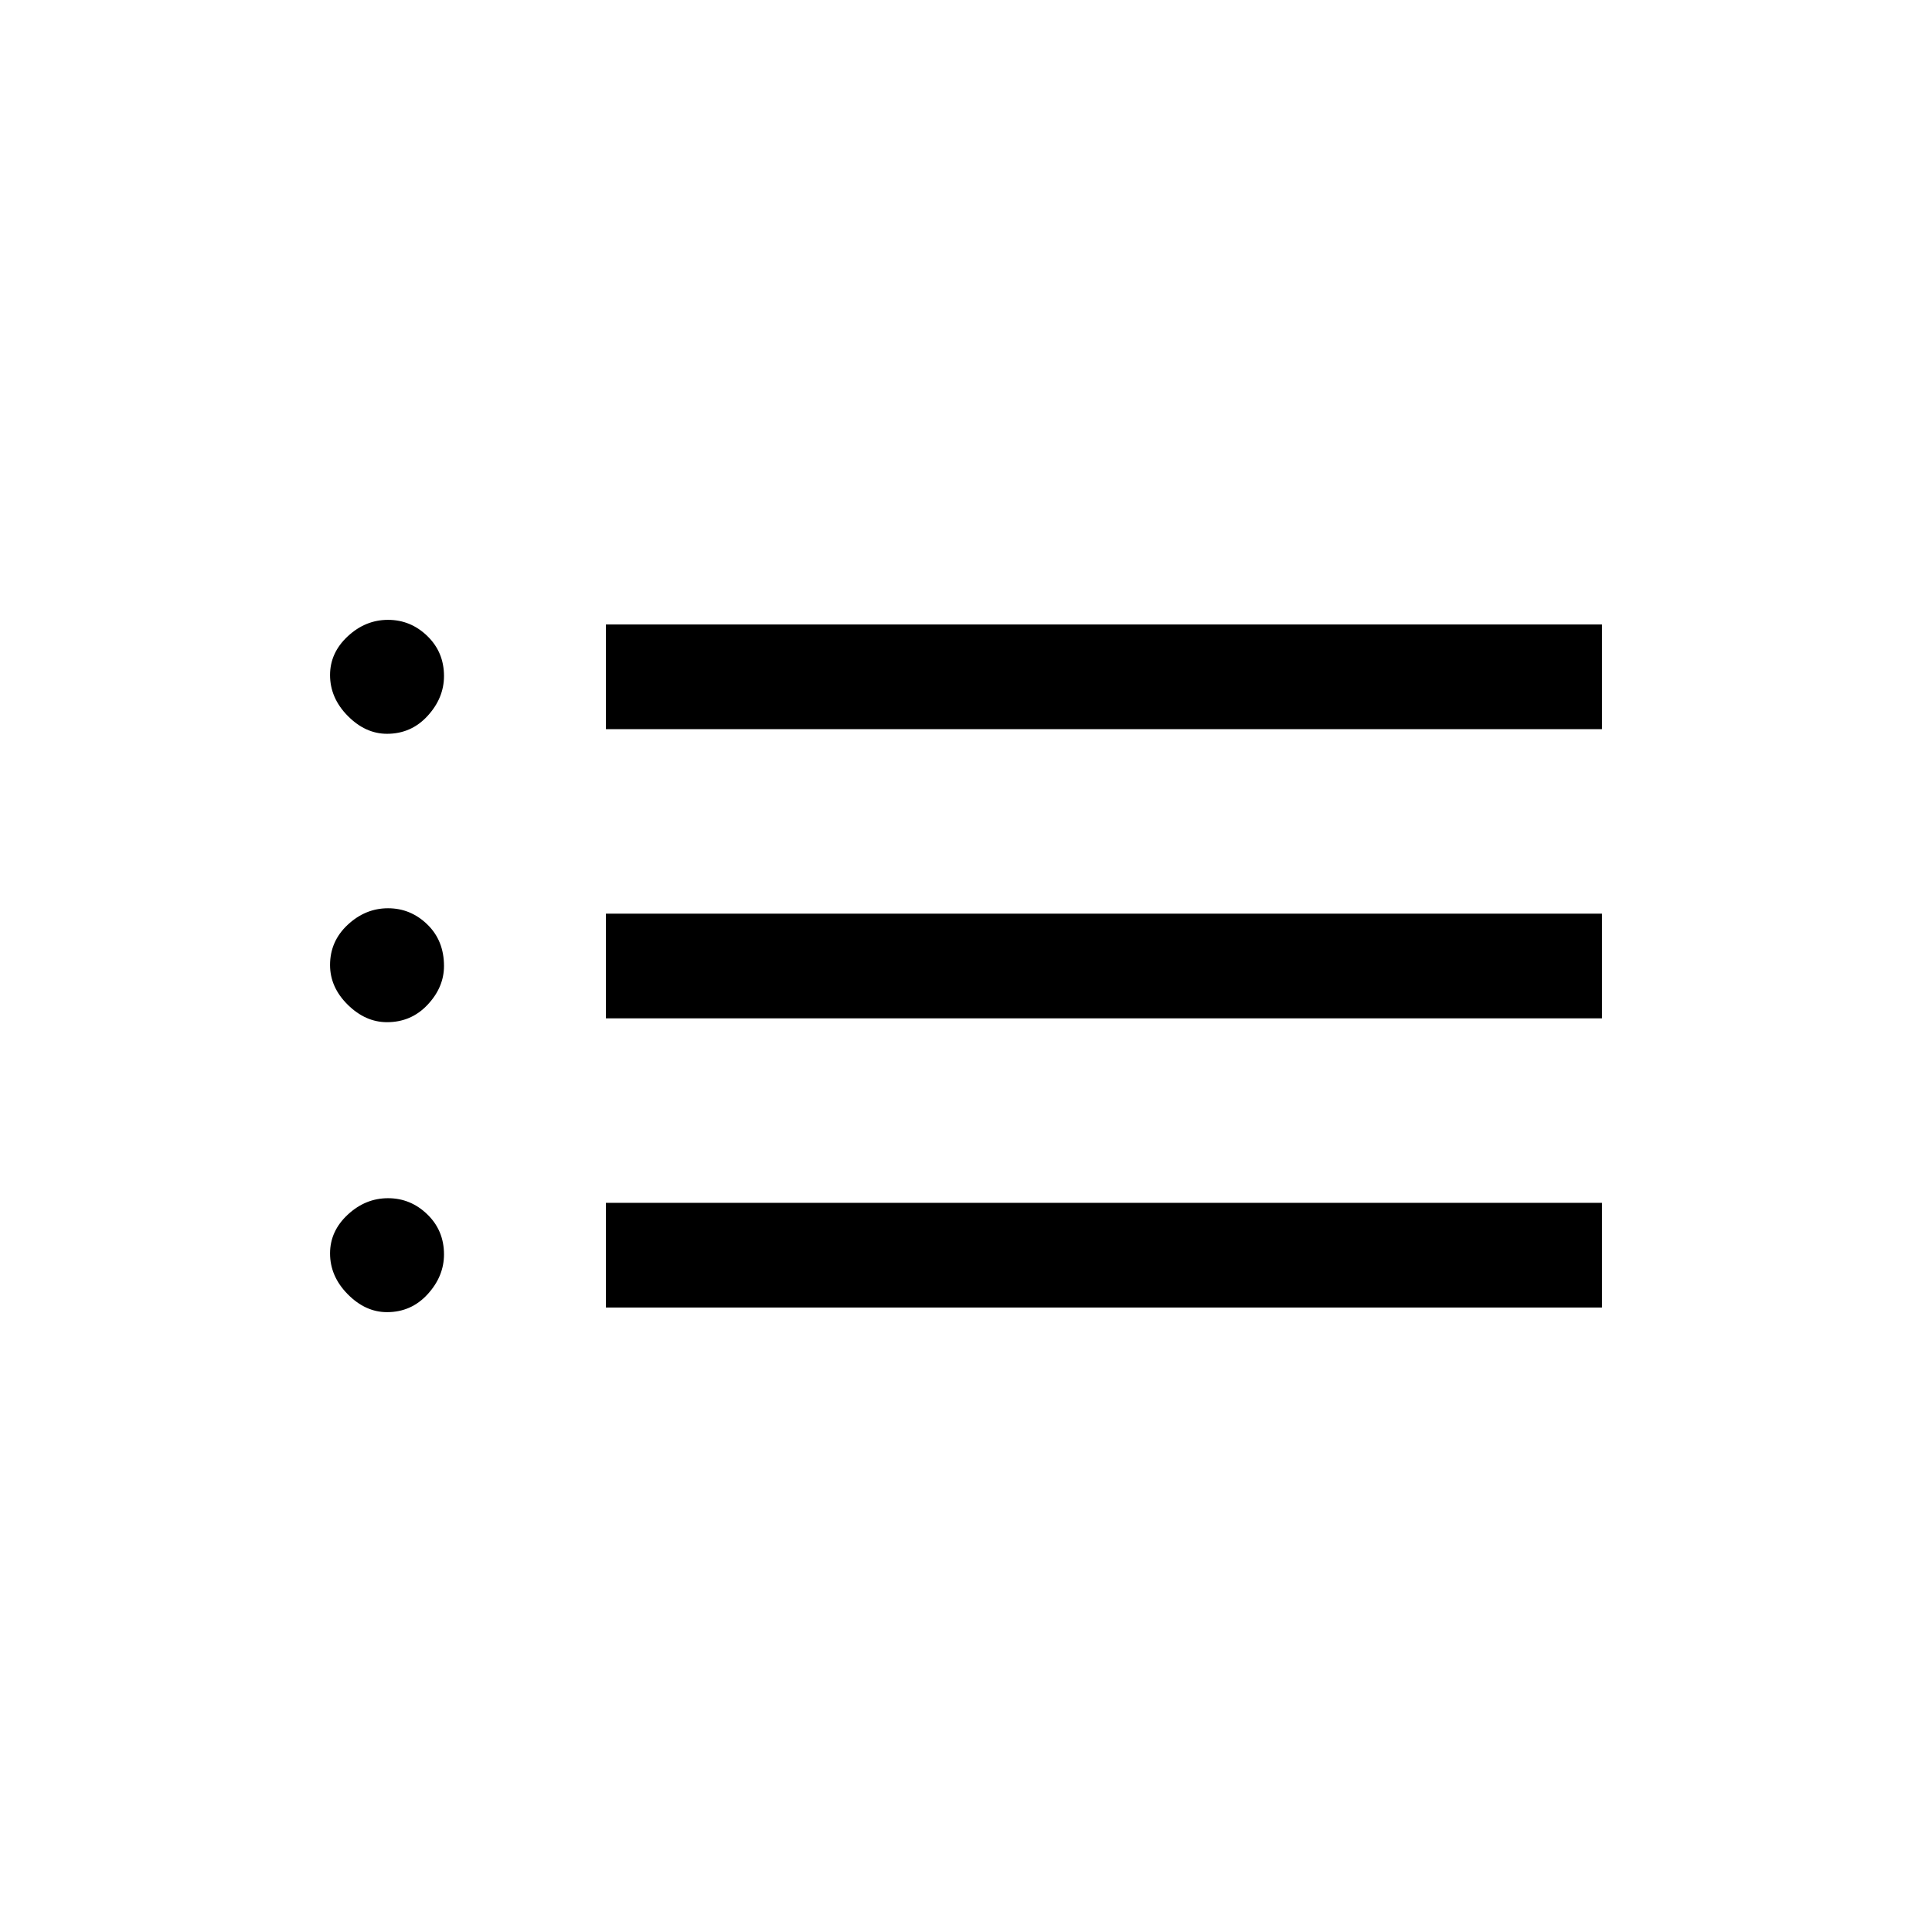
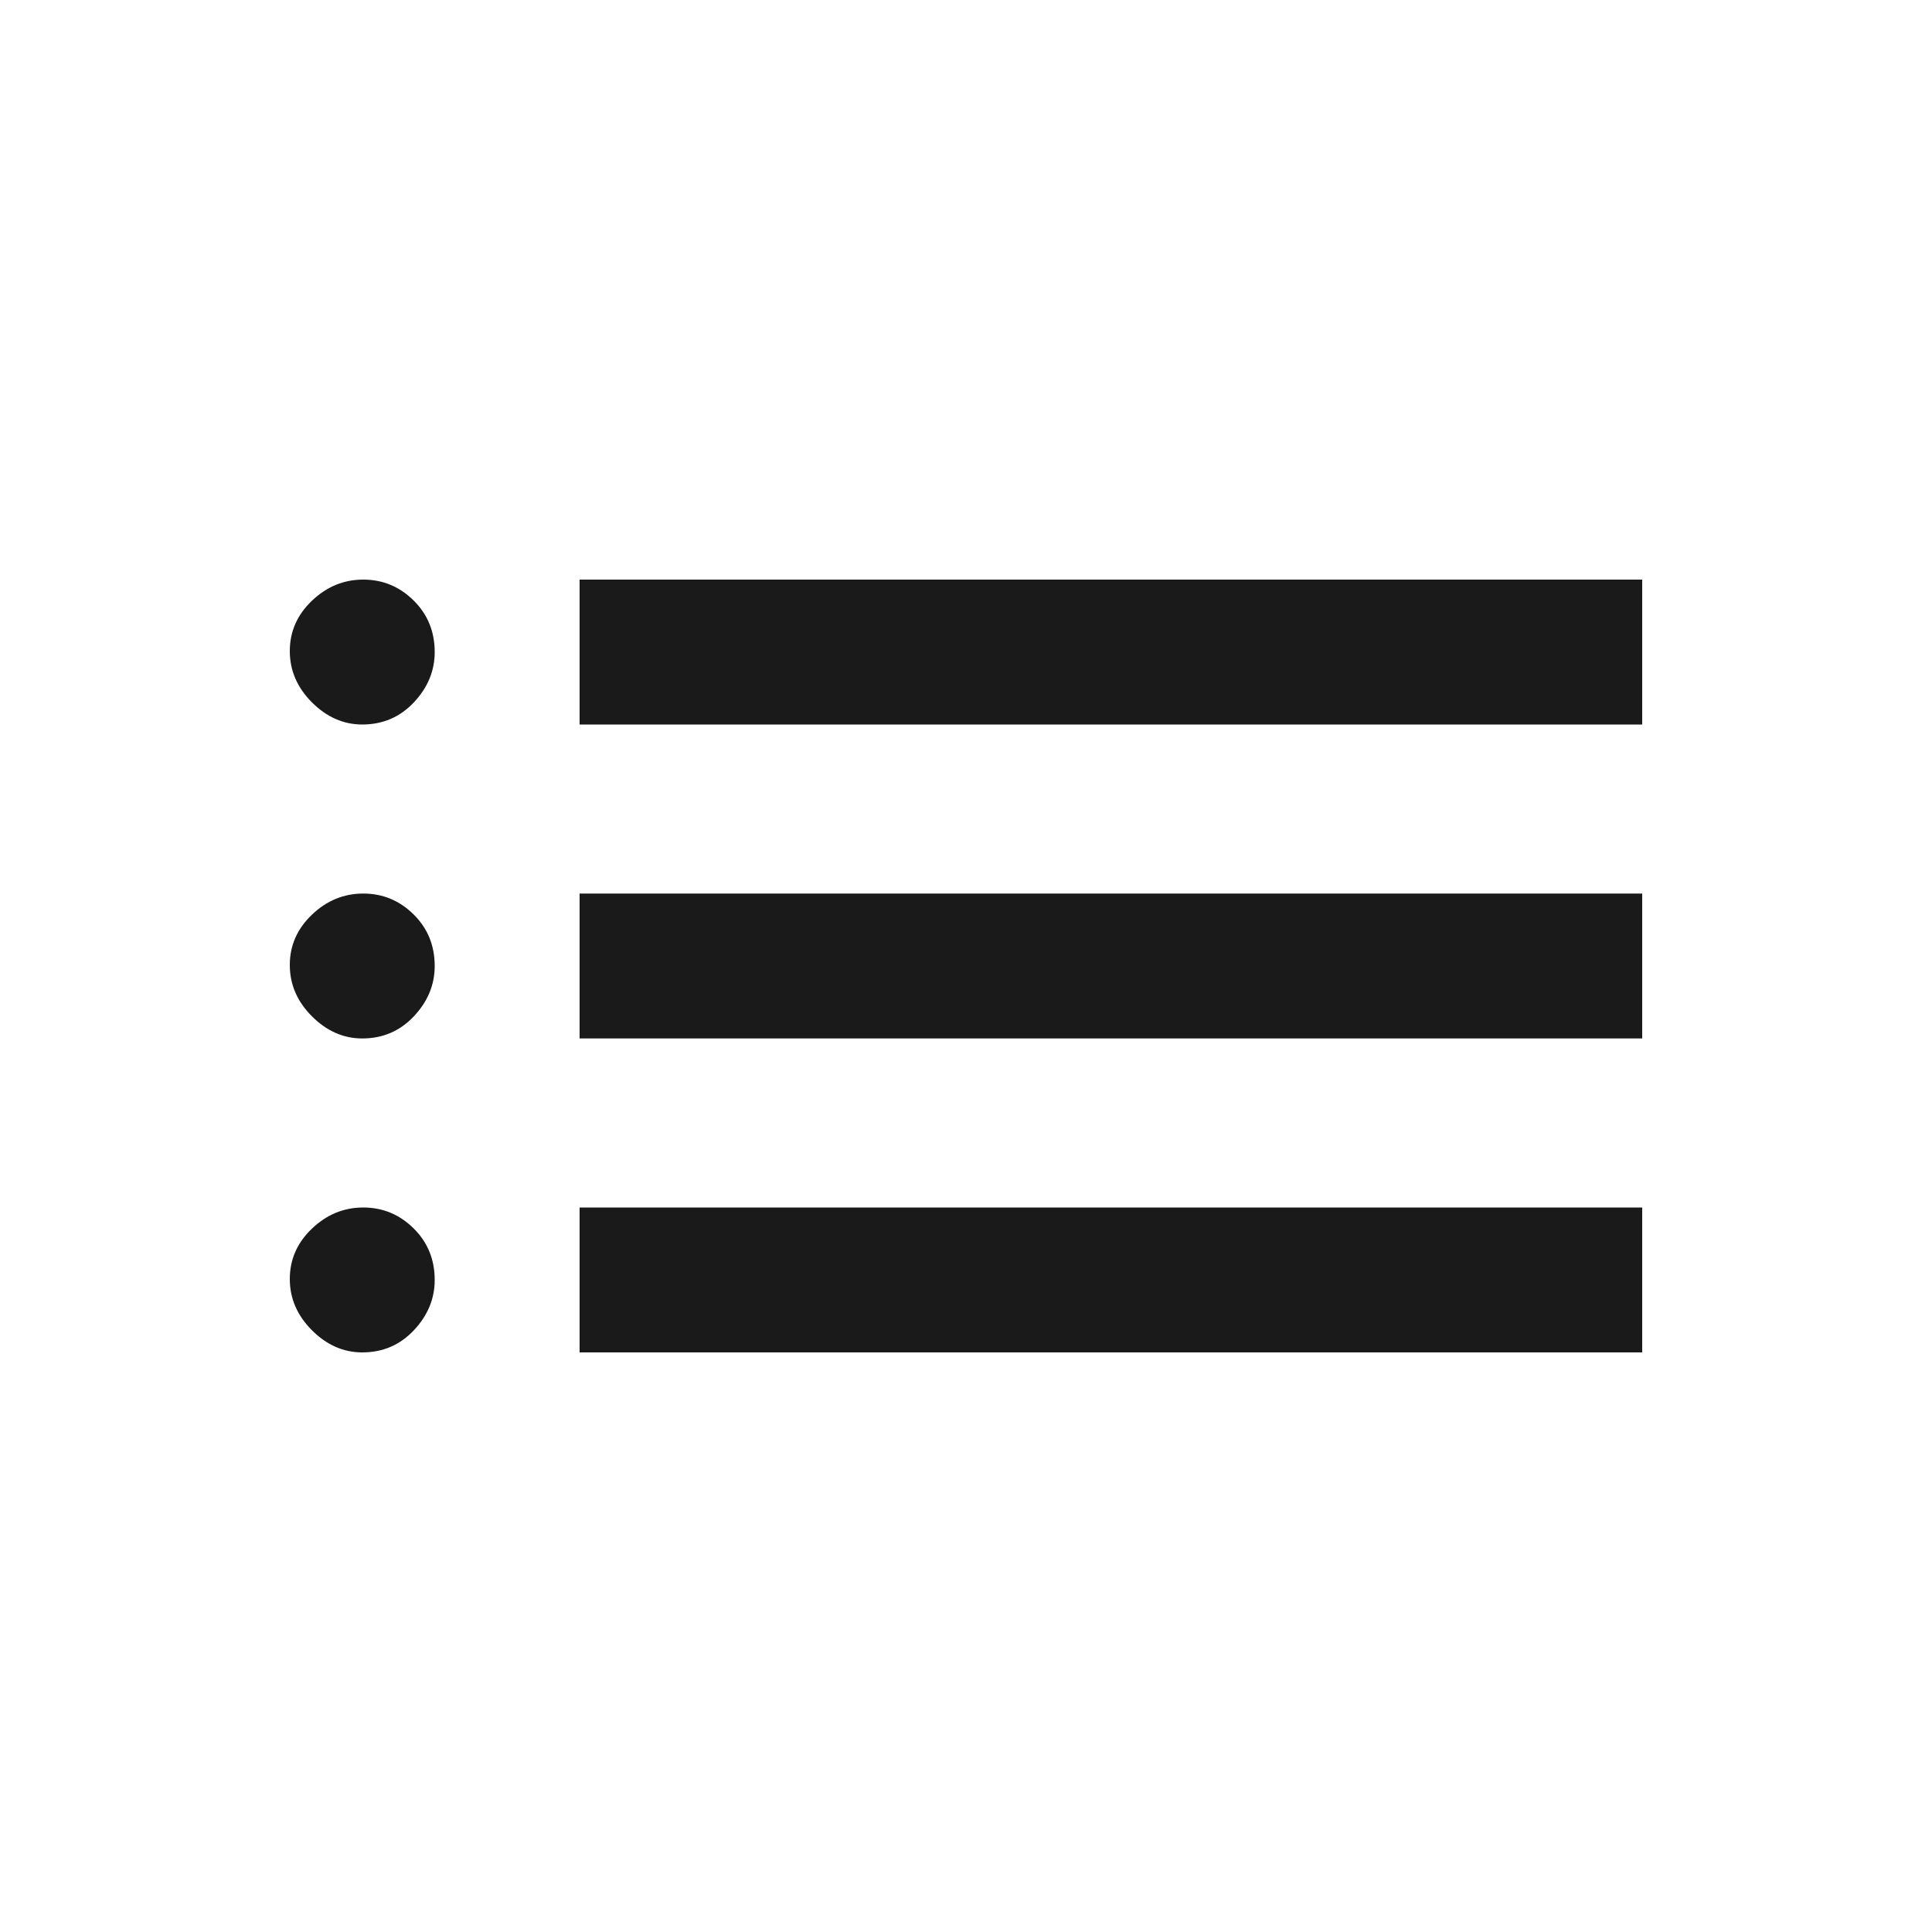
- <svg xmlns="http://www.w3.org/2000/svg" height="20px" viewBox="0 -960 960 960" width="20px" fill="#000">
-   <path d="M301.08-597.69v-52H796v52H301.08Zm0 143.69v-52H796v52H301.08Zm0 143.69v-52H796v52H301.08ZM192.31-595.38q-10.73 0-19.52-8.9t-8.79-20.3q0-11.06 8.79-19.24 8.79-8.18 20.02-8.18t19.52 8.03q8.29 8.03 8.29 19.89 0 10.9-8.14 19.8t-20.17 8.9Zm0 143.3q-10.73 0-19.52-8.68-8.79-8.67-8.79-19.74 0-11.81 8.79-20t20.02-8.19q11.23 0 19.52 8.04t8.29 20.65q0 10.57-8.14 19.24-8.14 8.68-20.17 8.68Zm0 144.08q-10.73 0-19.52-8.9T164-337.19q0-11.07 8.79-19.25t20.02-8.18q11.23 0 19.52 8.03t8.29 19.9q0 10.89-8.14 19.79-8.14 8.9-20.17 8.9Z" />
+ <svg xmlns="http://www.w3.org/2000/svg" height="20px" viewBox="0 -960 960 960" width="20px" fill="#1a1a1a">
+   <path d="M288-600v-72h528v72H288Zm0 156v-72h528v72H288Zm0 156v-72h528v72H288ZM180-600q-14 0-25-11t-11-25.5q0-14.5 11-25t25.5-10.5q14.5 0 25 10.35T216-636q0 14-10.35 25T180-600Zm0 156q-14 0-25-11t-11-25.5q0-14.5 11-25t25.5-10.5q14.5 0 25 10.35T216-480q0 14-10.35 25T180-444Zm0 156q-14 0-25-11t-11-25.5q0-14.5 11-25t25.5-10.5q14.5 0 25 10.35T216-324q0 14-10.35 25T180-288Z" />
</svg>
